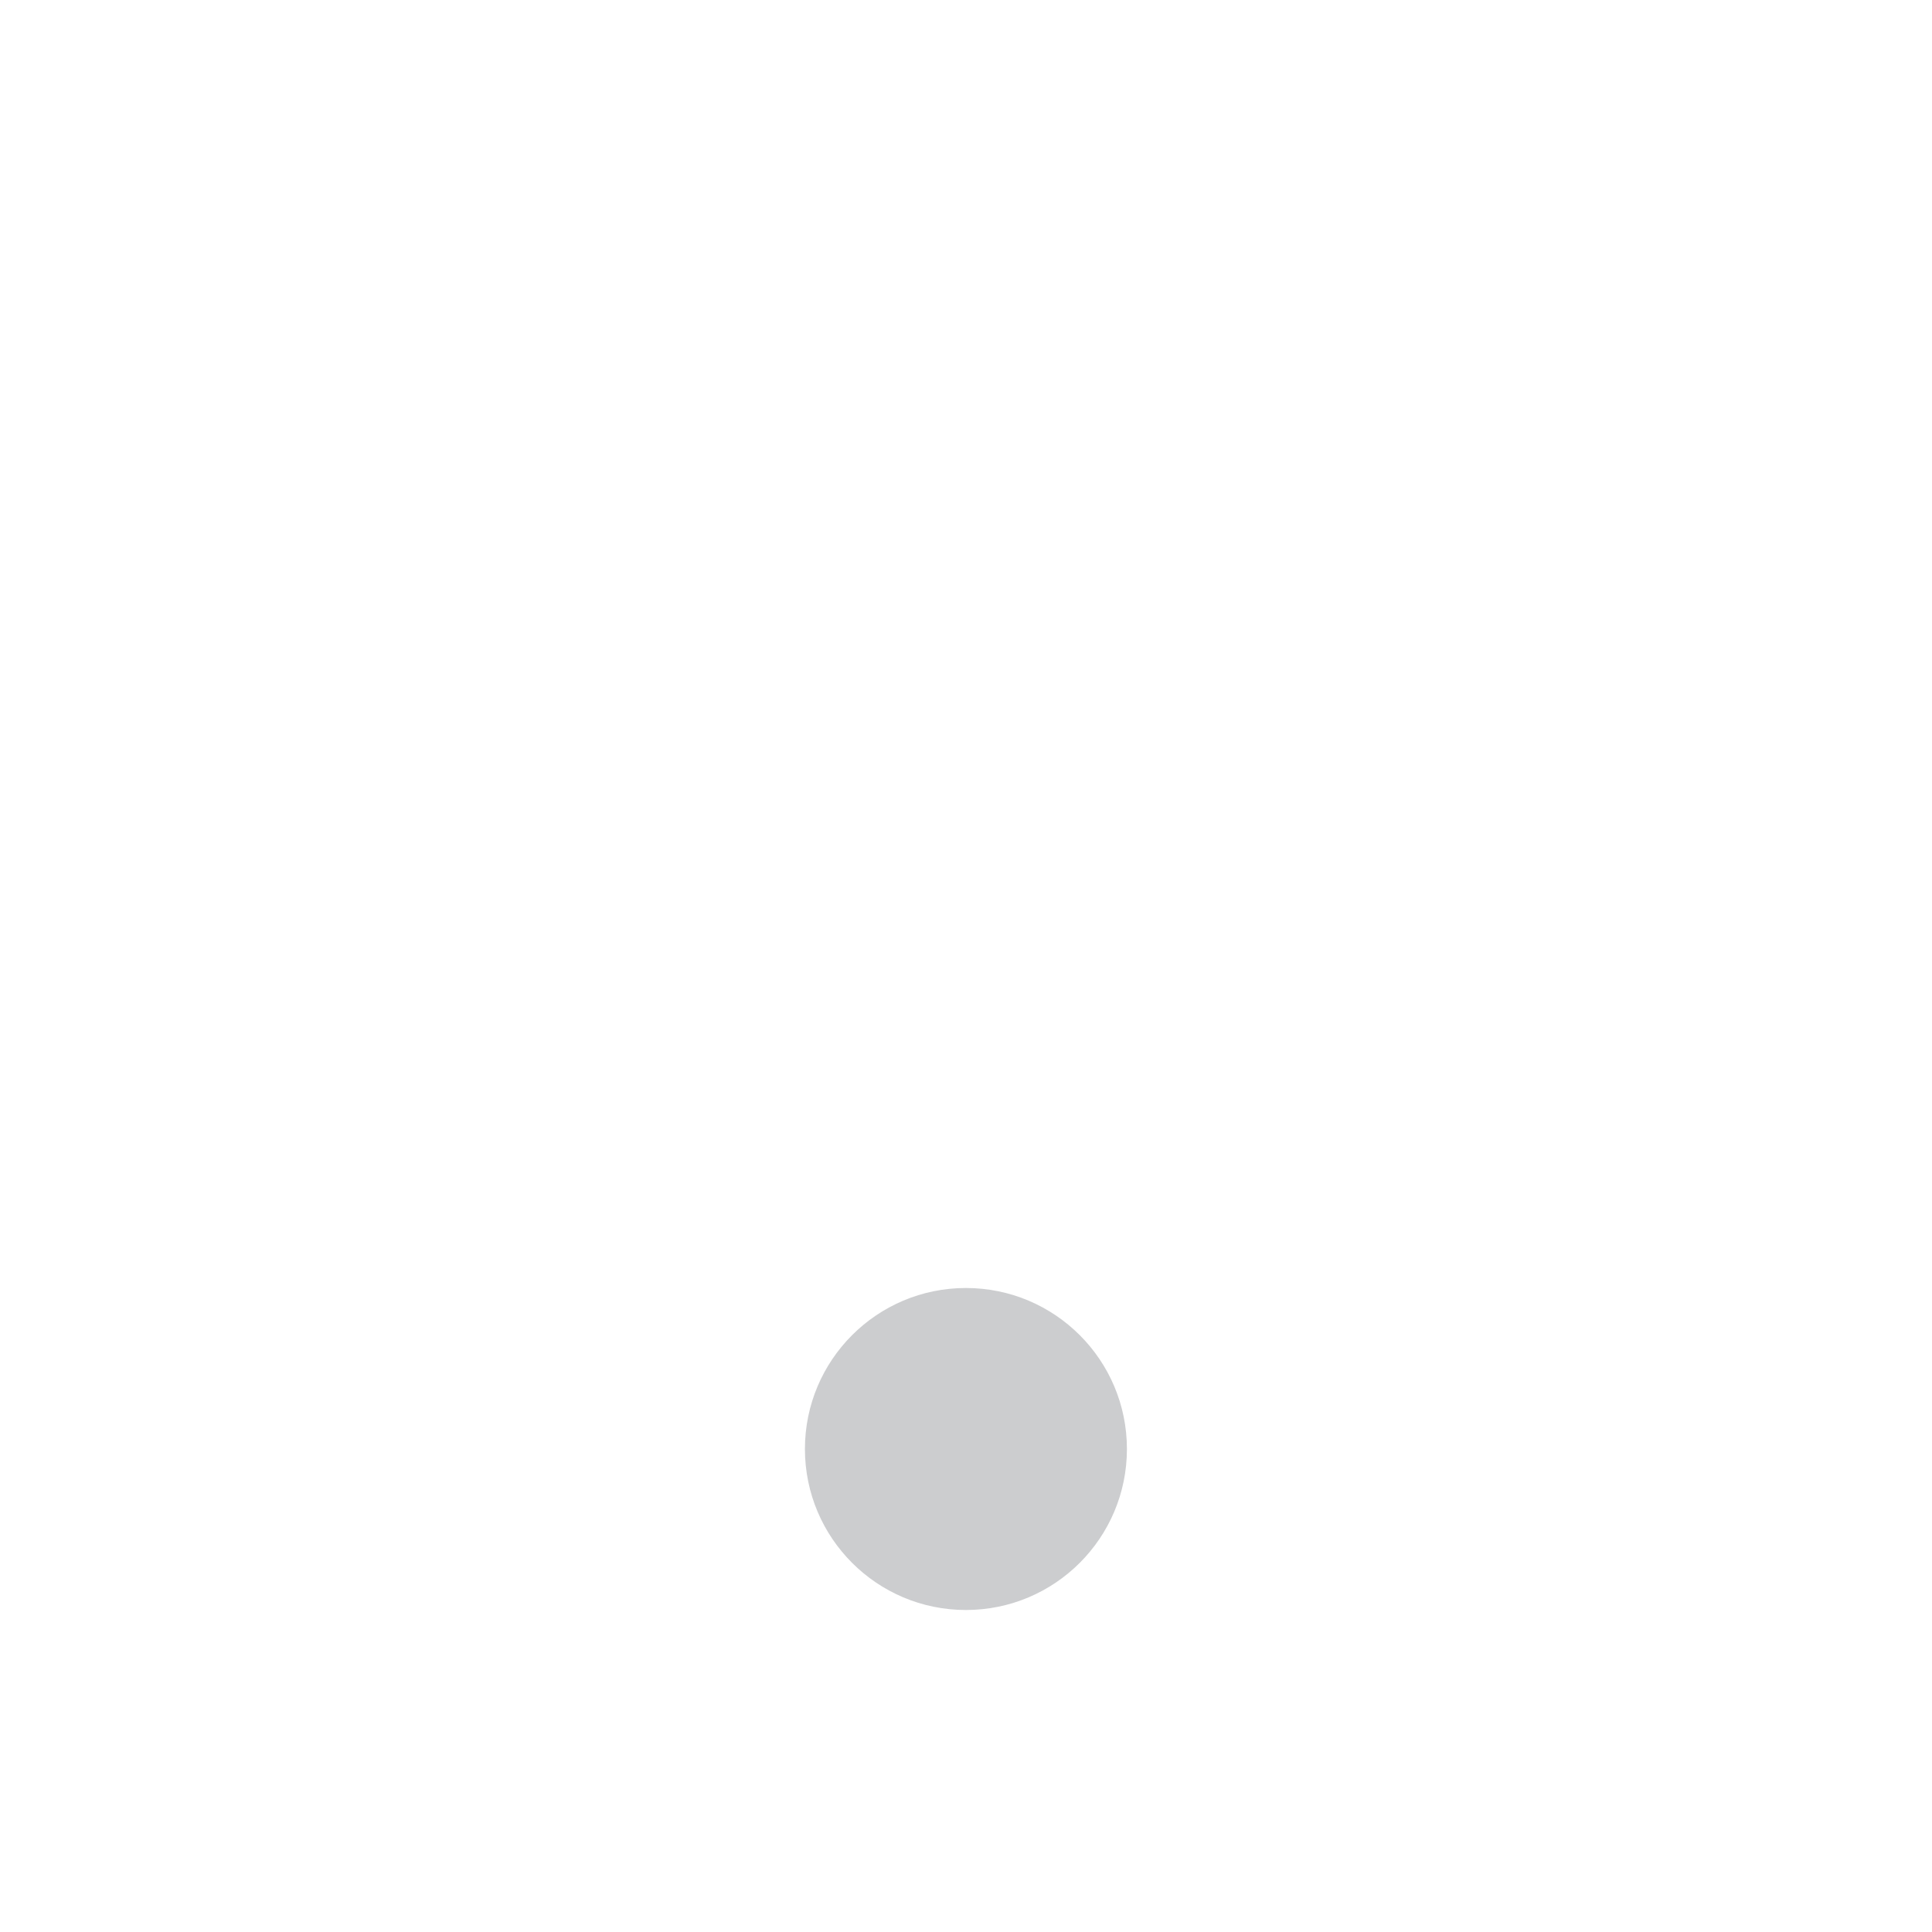
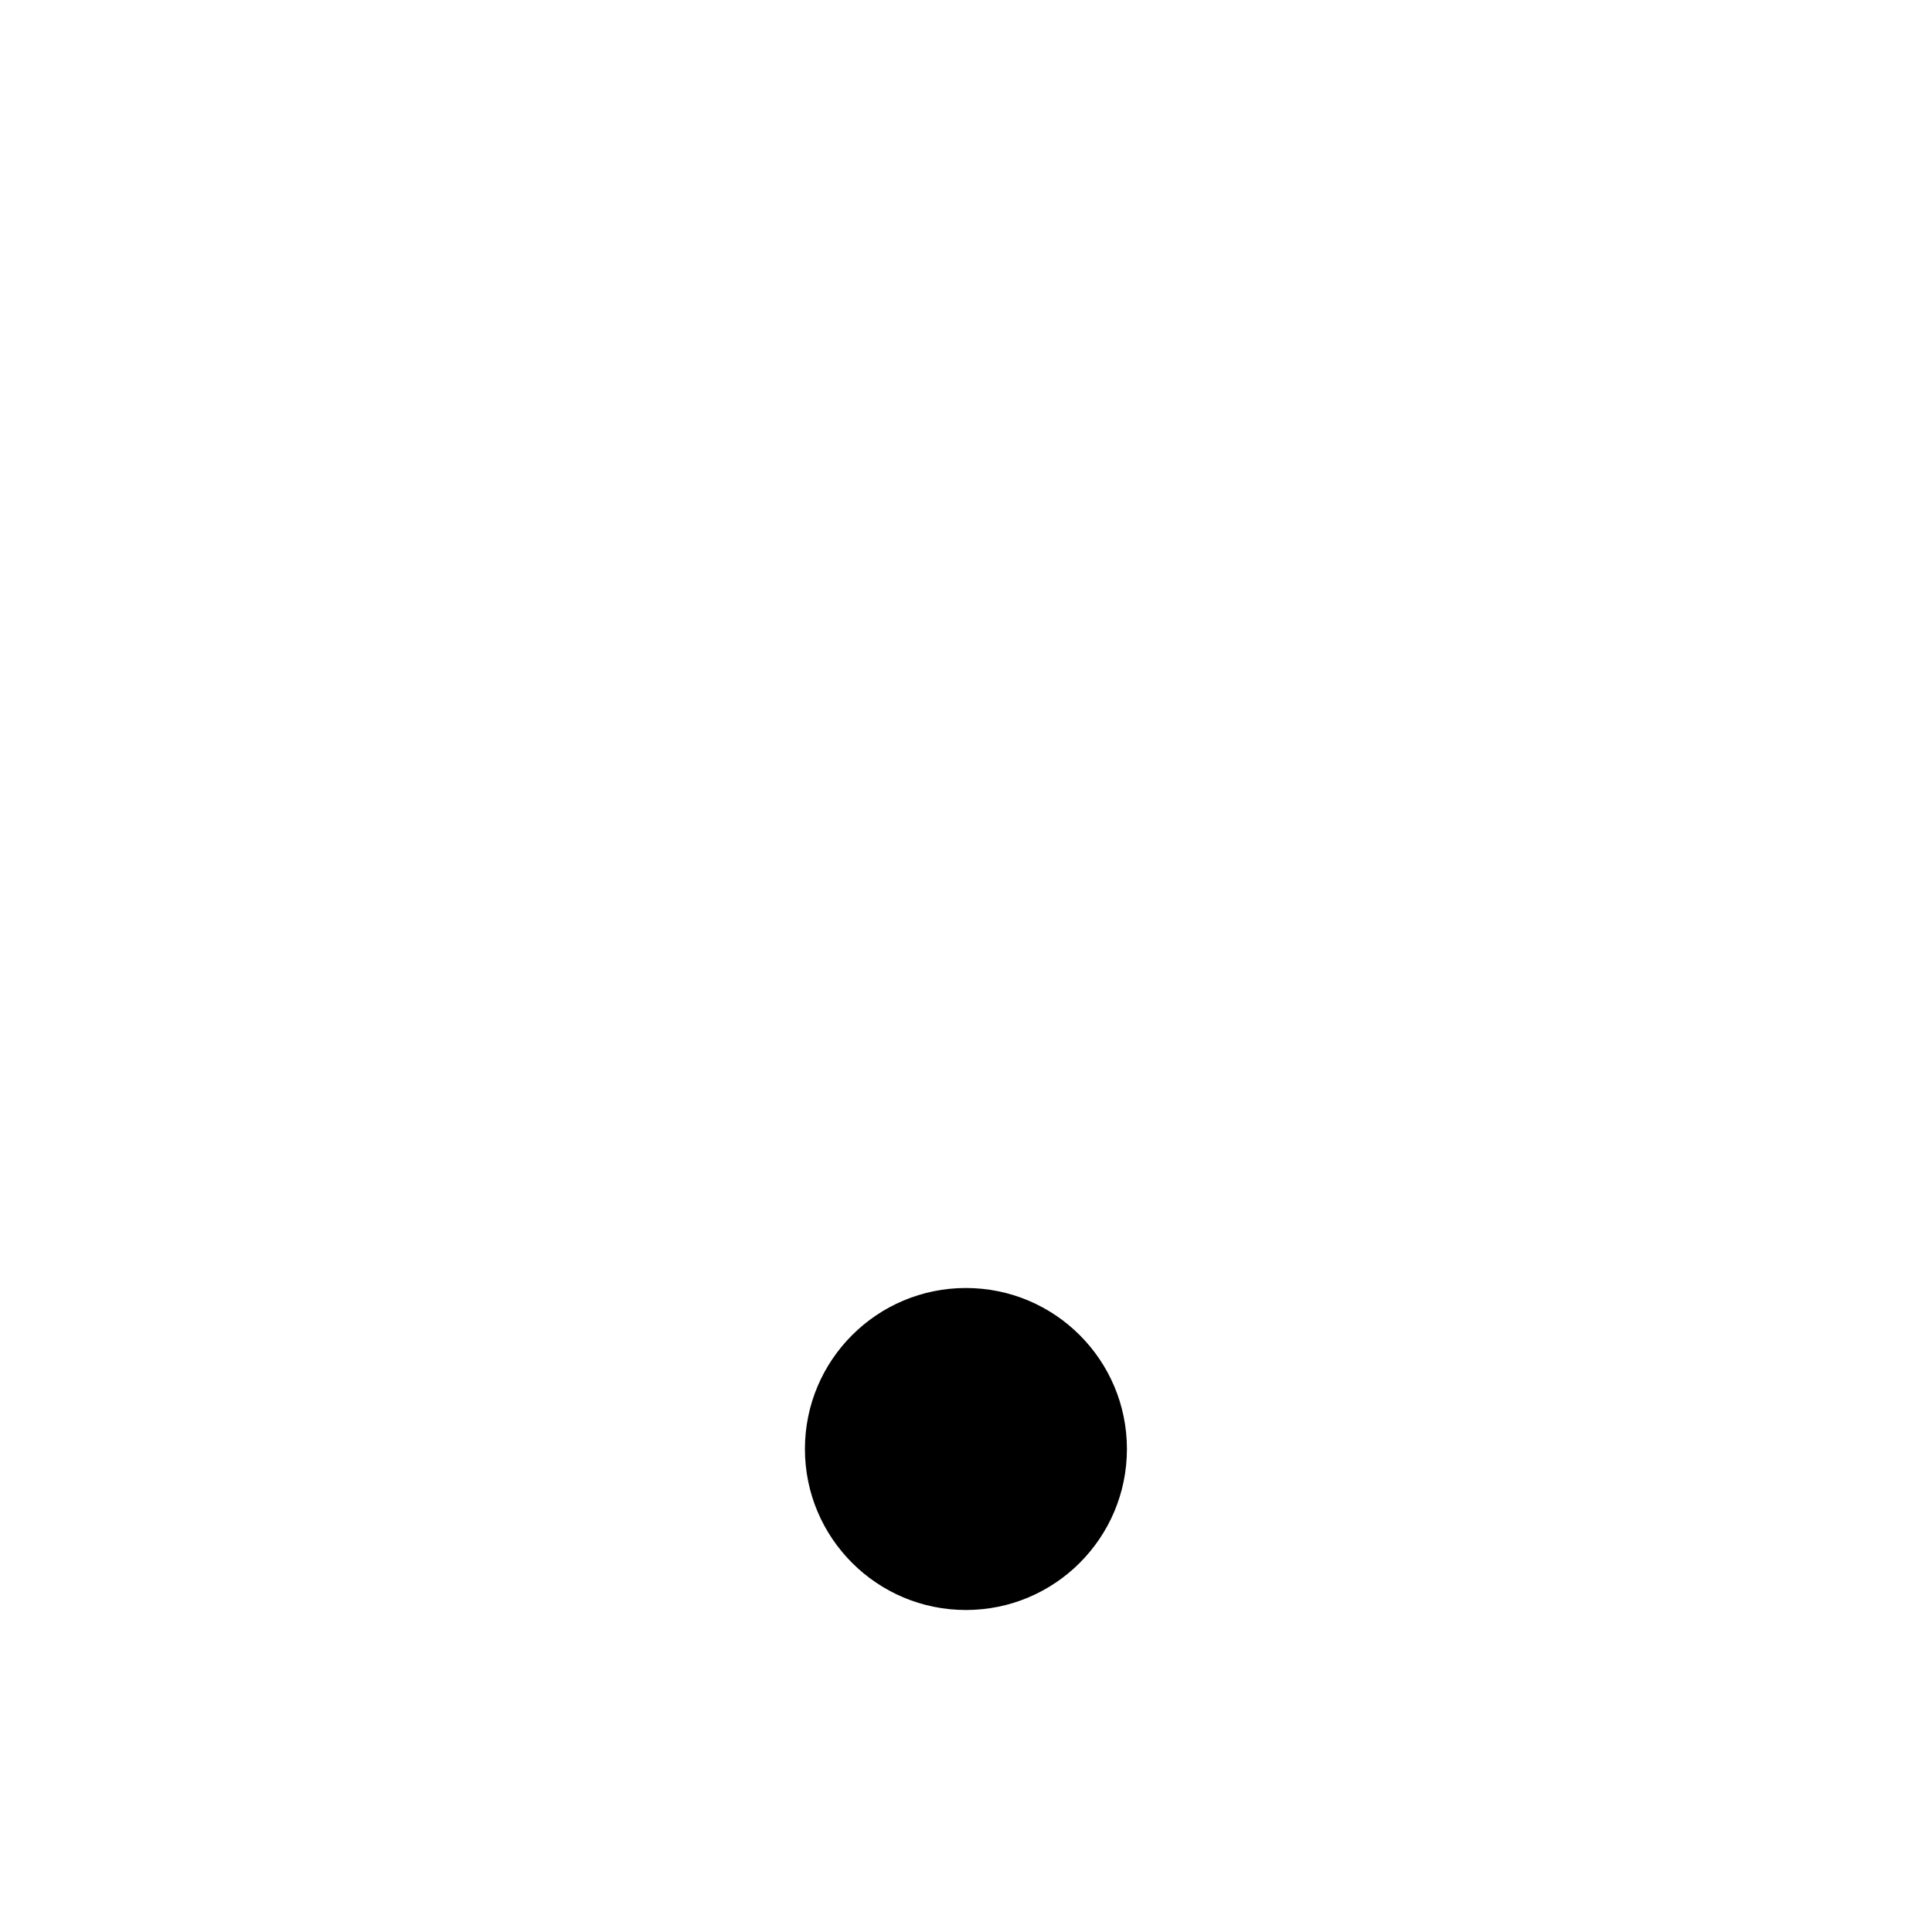
<svg xmlns="http://www.w3.org/2000/svg" width="18" height="18" version="1.1" viewBox="0 0 18 18" xml:space="preserve">
-   <circle transform="translate(2.5073 4.5)" cx="6.492" cy="9" r="1.5" fill="#cccdcf" stroke-width="0" />
+   <circle transform="translate(2.5073 4.5)" cx="6.492" cy="9" r="1.5" fill="currentColor" stroke-width="0" />
</svg>
